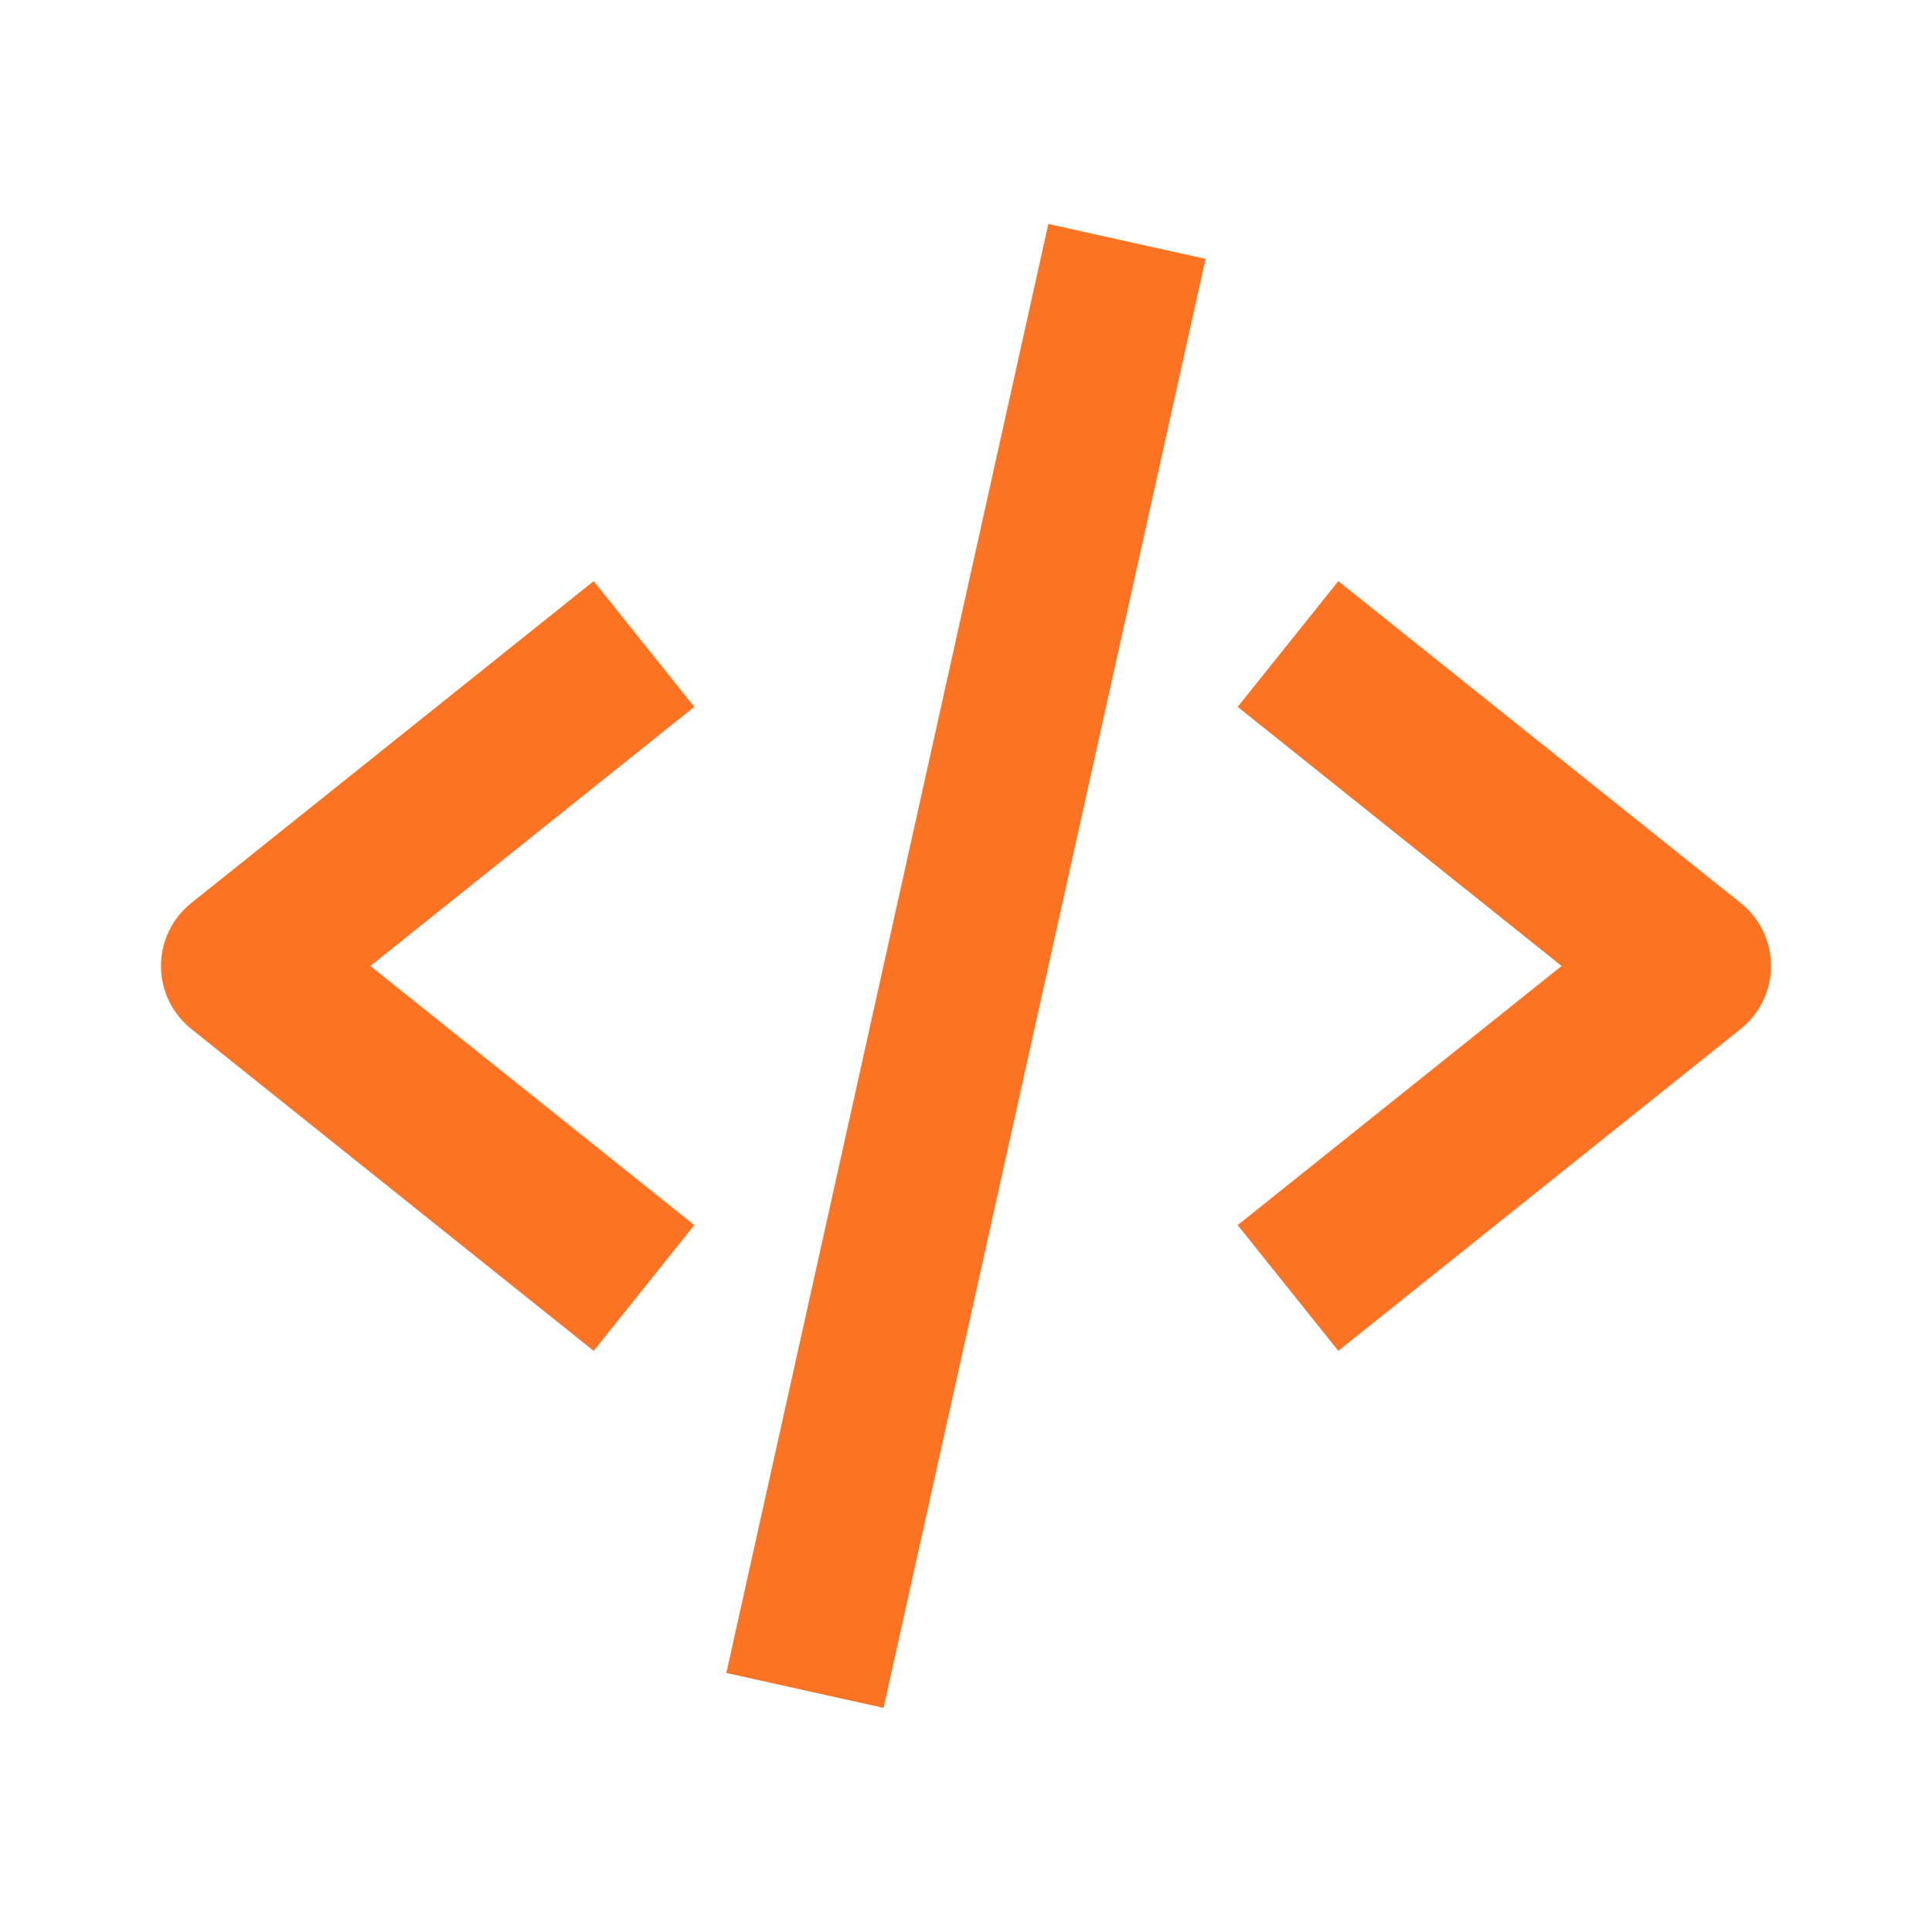
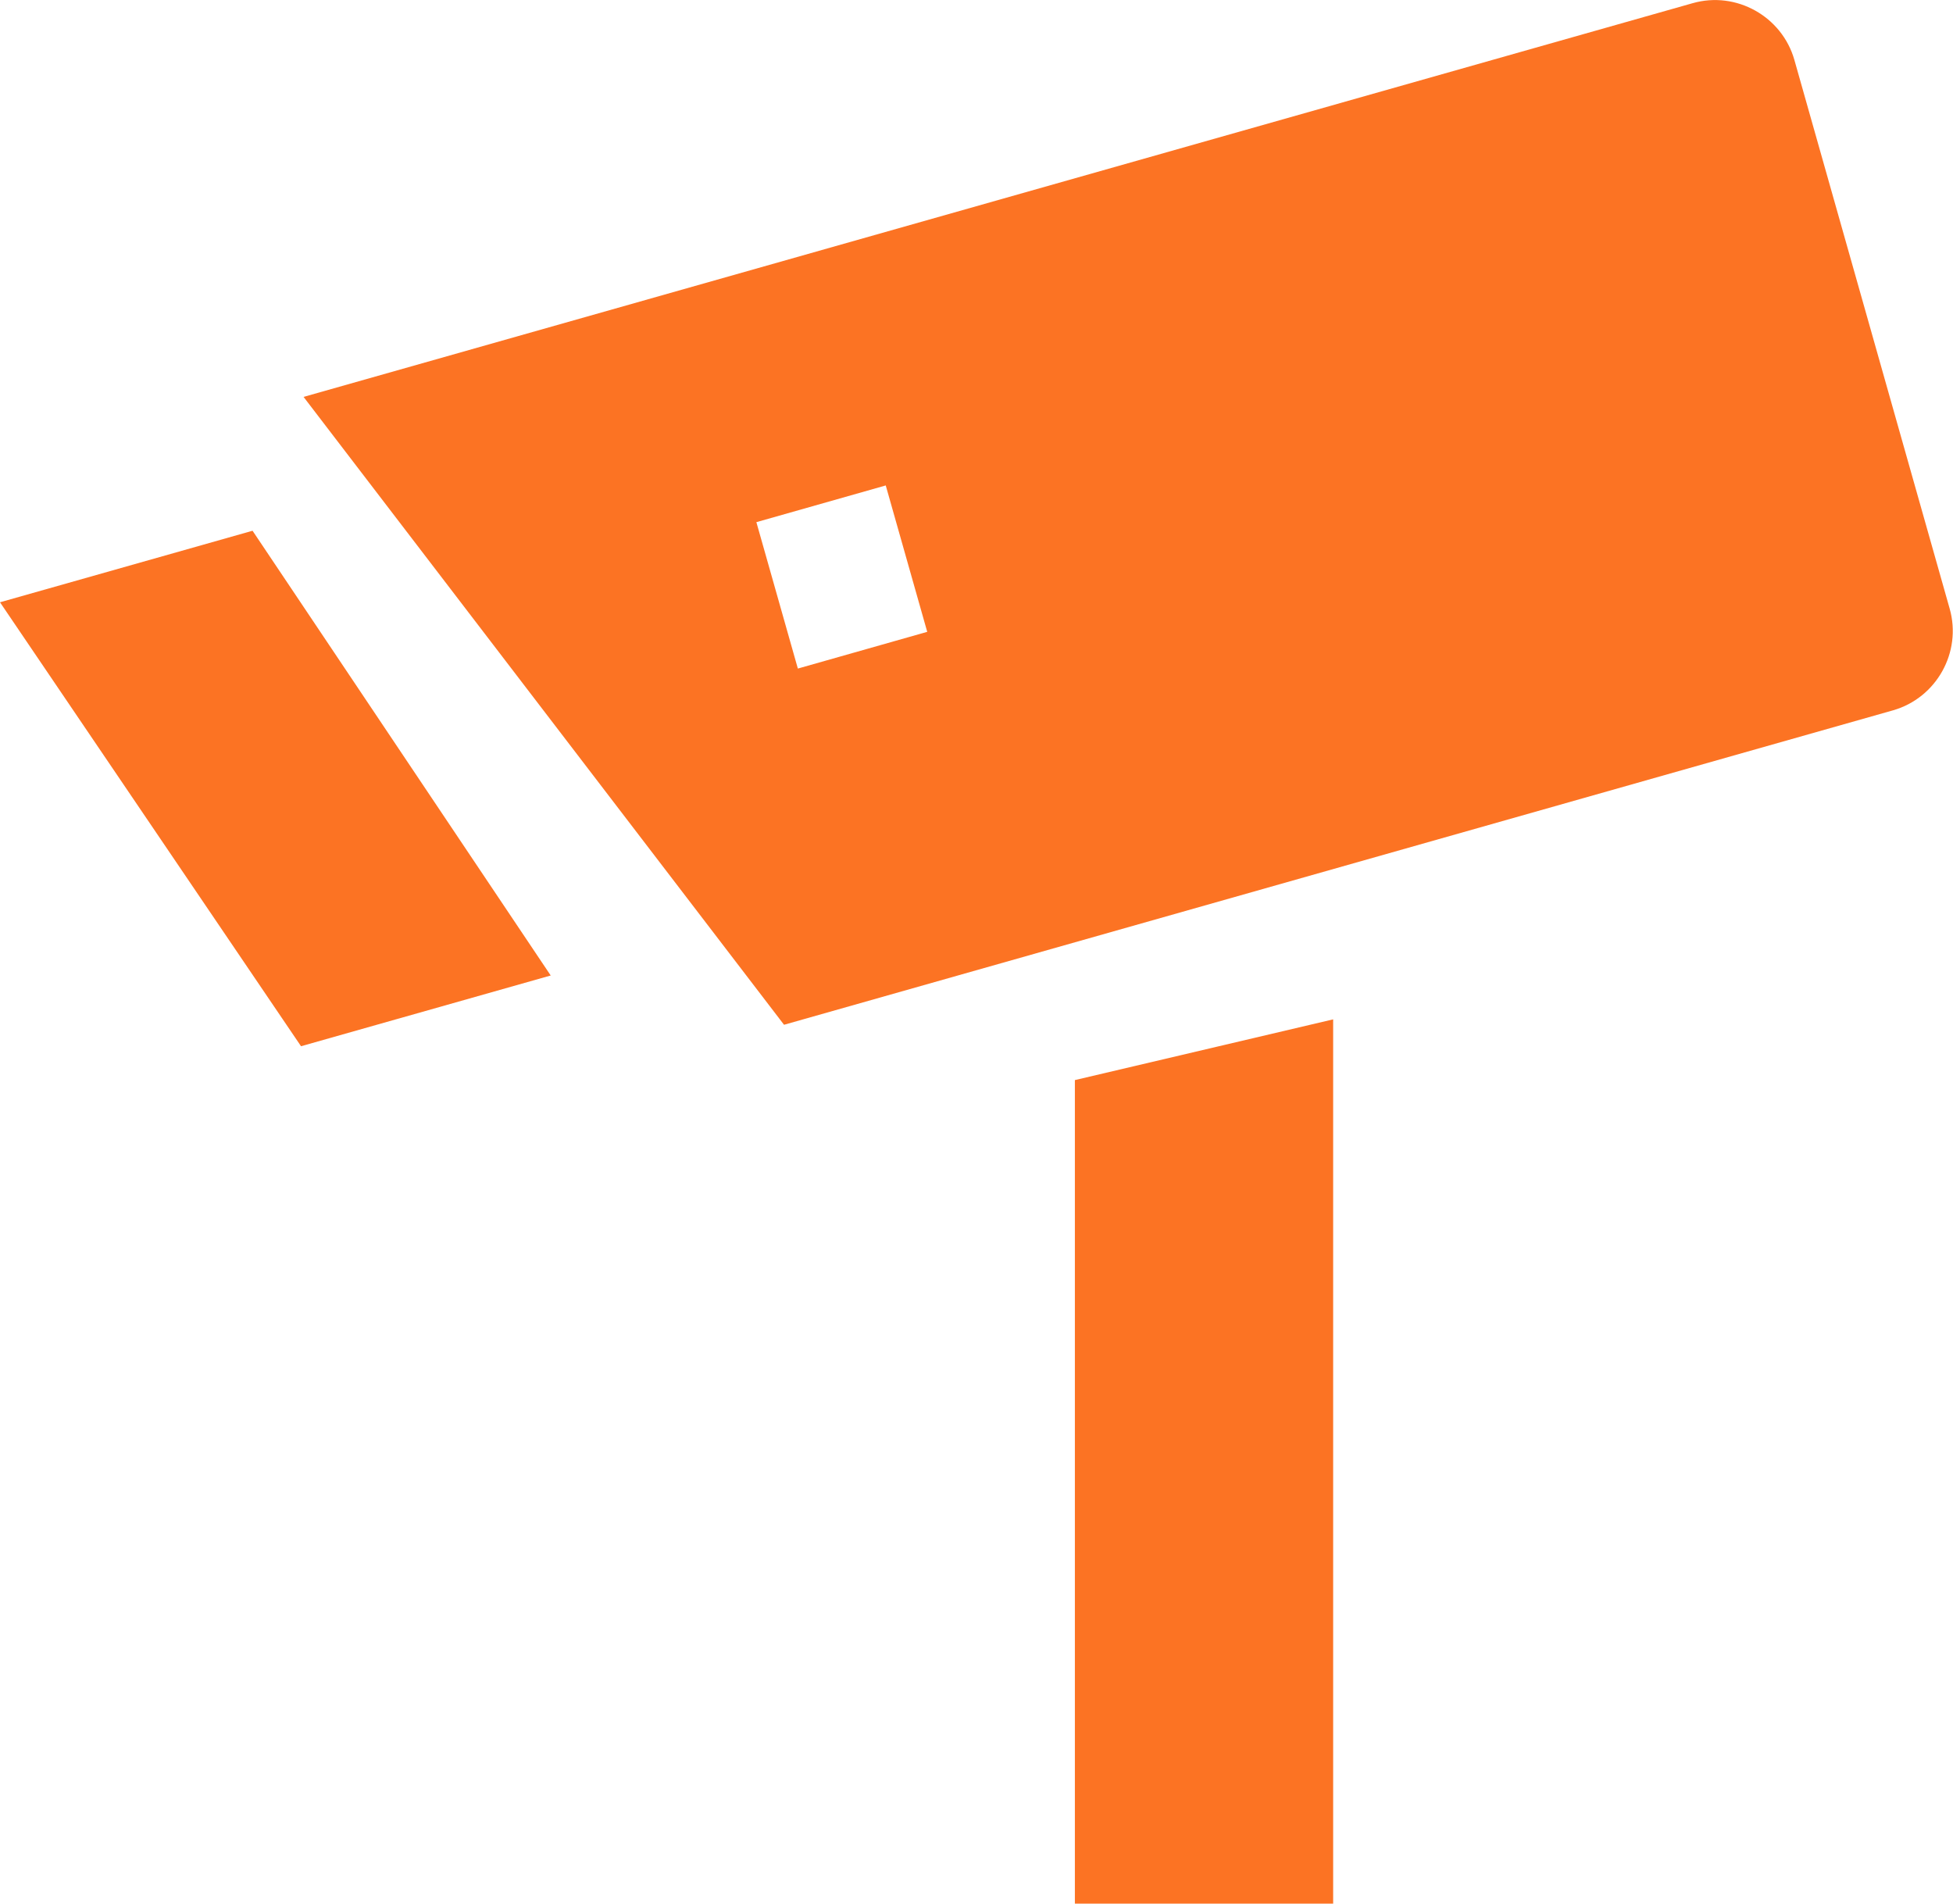
- <svg xmlns="http://www.w3.org/2000/svg" width="24" height="24" style="fill:#FC7323;transform: ;msFilter:;">
-   <path d="m7.375 16.781 1.25-1.562L4.601 12l4.024-3.219-1.25-1.562-5 4a1 1 0 0 0 0 1.562l5 4zm9.25-9.562-1.25 1.562L19.399 12l-4.024 3.219 1.25 1.562 5-4a1 1 0 0 0 0-1.562l-5-4zm-1.649-4.003-4 18-1.953-.434 4-18z" />
+ <svg xmlns="http://www.w3.org/2000/svg" version="1.1" id="Layer_1" x="0px" y="0px" viewBox="0 0 122.88 119.76" style="enable-background:new 0 0 122.88 119.76" xml:space="preserve">
+   <style type="text/css">.st0{fill-rule:evenodd;clip-rule:evenodd;}</style>
+   <g fill="#FC7323" stroke="none">
+     <path class="st0" d="M106.5,0.2L19.1,24.97l30.23,39.5l69.77-19.78c2.74-0.78,4.35-3.66,3.57-6.4L112.9,3.77 C112.12,1.03,109.24-0.58,106.5,0.2L106.5,0.2L106.5,0.2z M83.88,64.13l-16.25,3.82v51.81l16.25,0V64.13L83.88,64.13z M34.65,61.37 L15.89,33.39L0,37.89l18.94,27.93L34.65,61.37L34.65,61.37L34.65,61.37z M55.73,30.54l-8.14,2.31l2.61,9.21l8.14-2.31L55.73,30.54 L55.73,30.54L55.73,30.54z" />
+   </g>
</svg>
